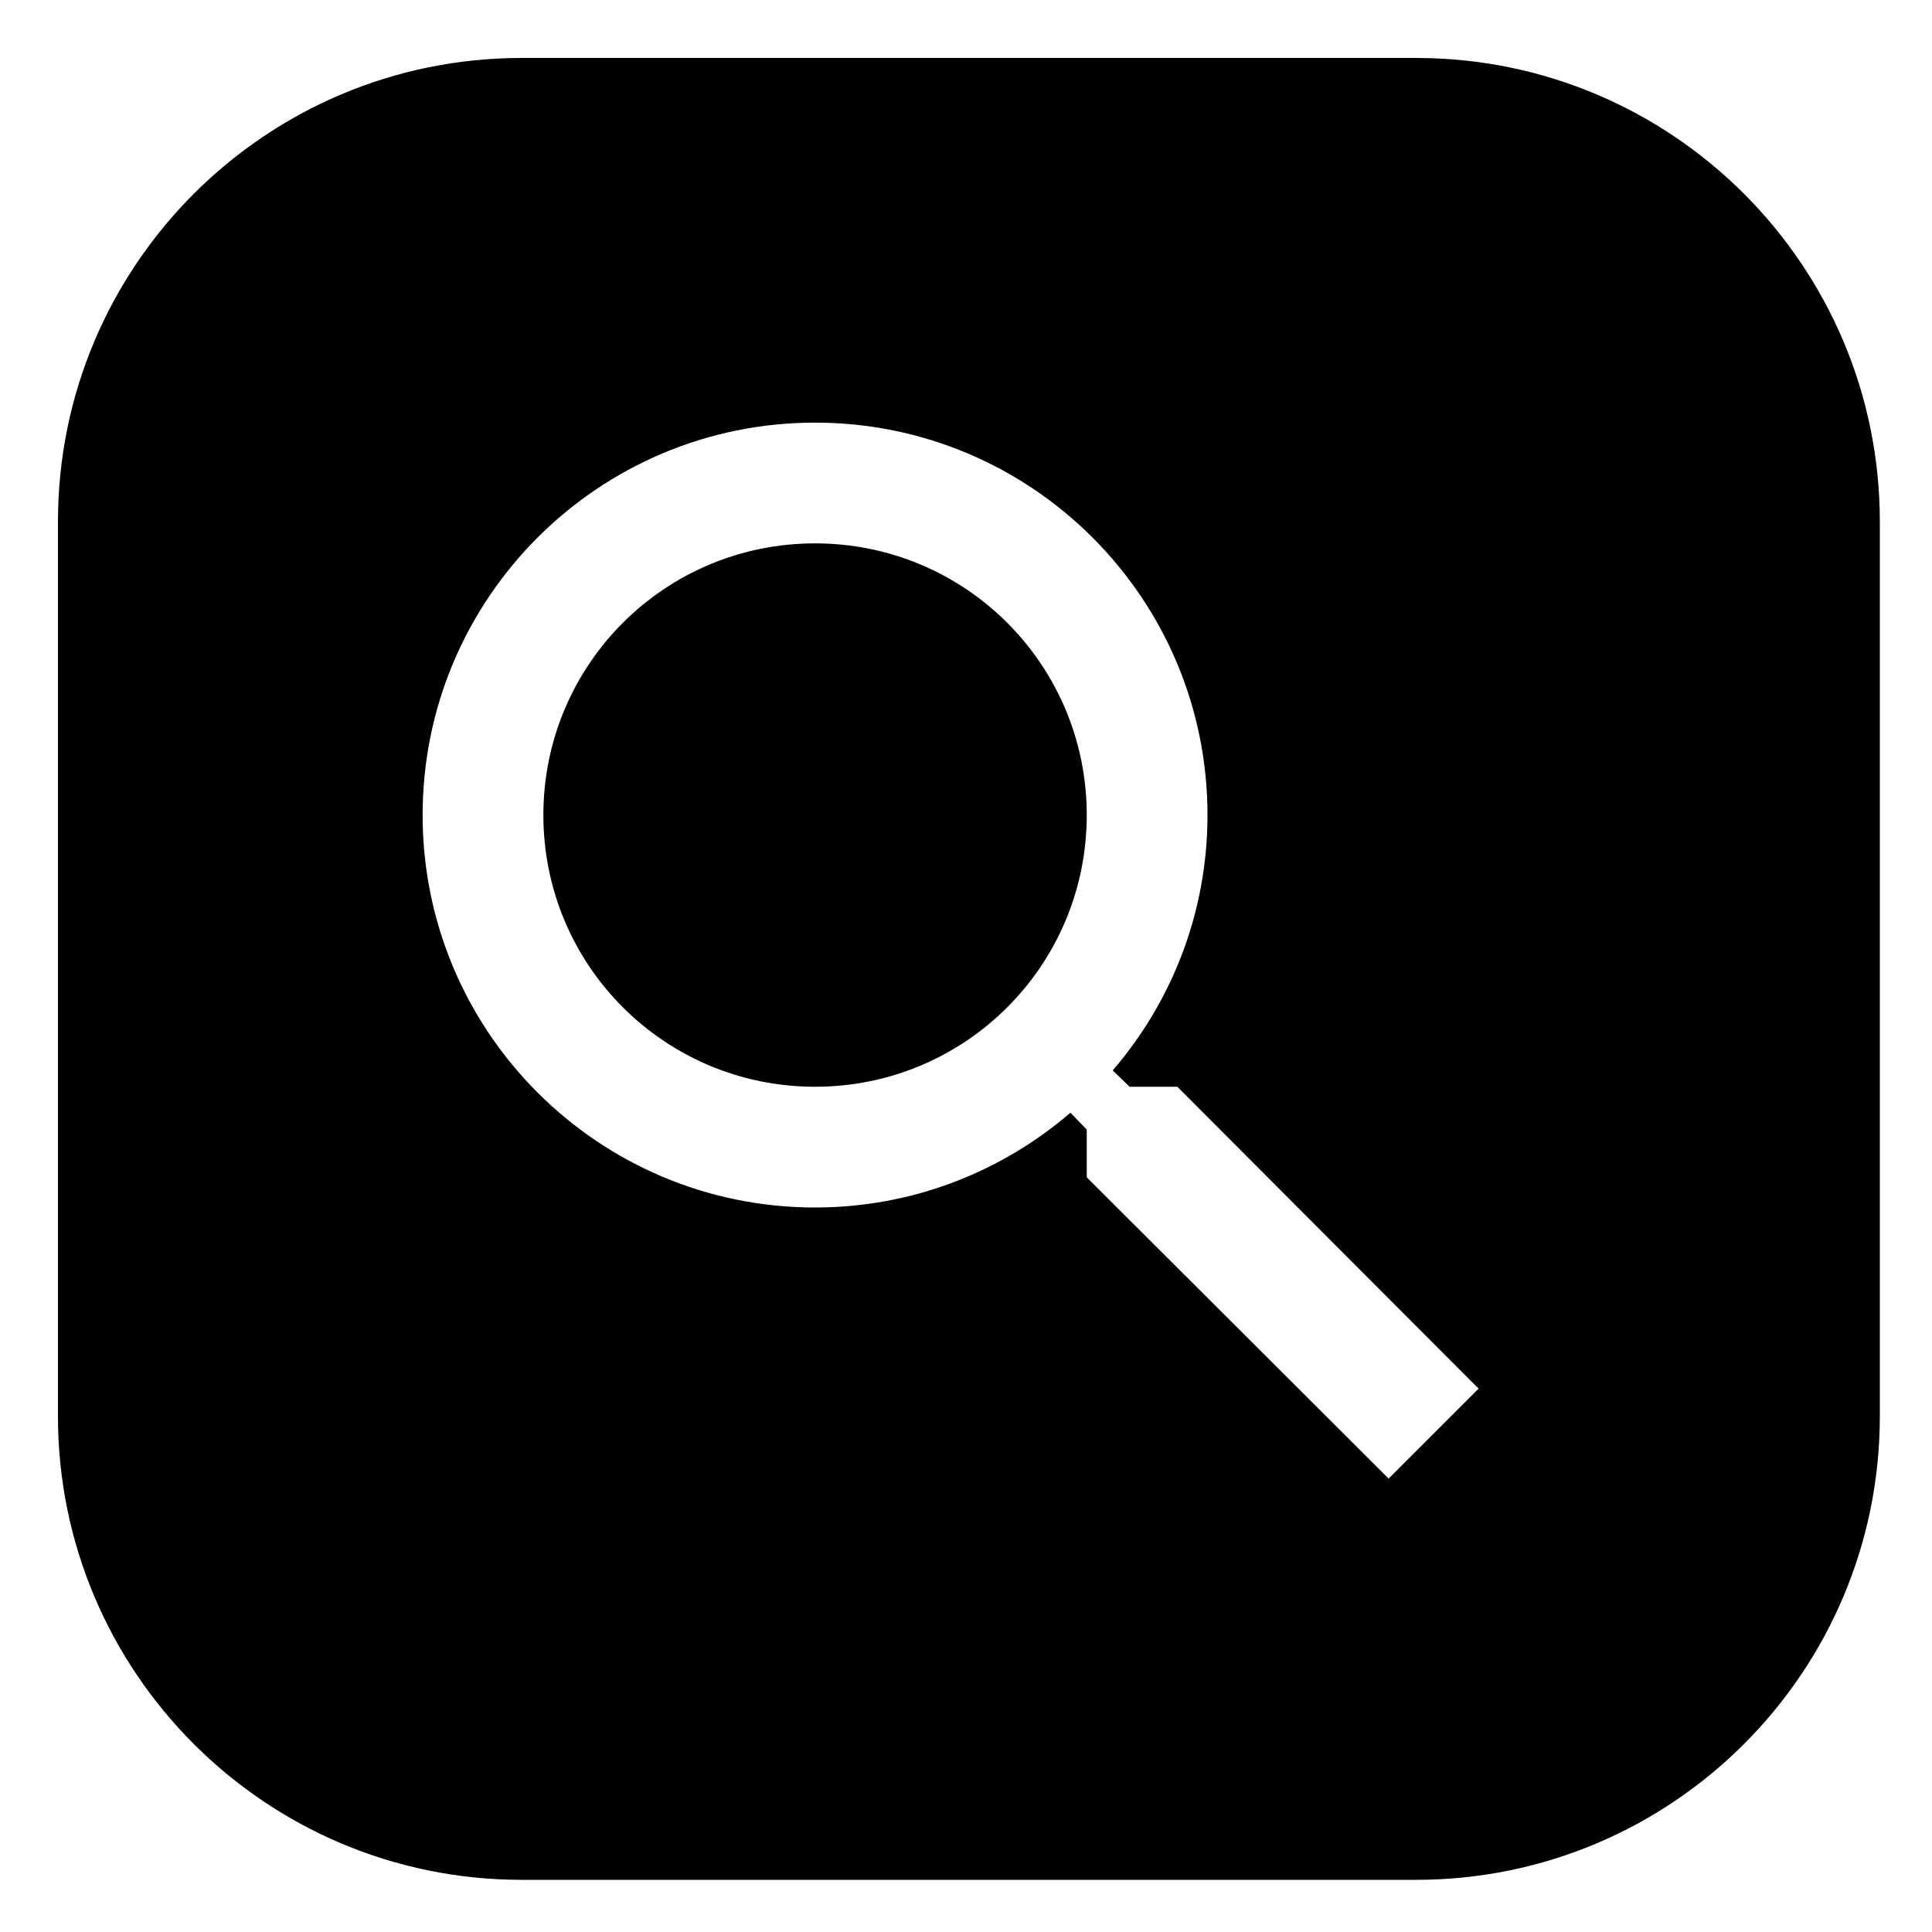
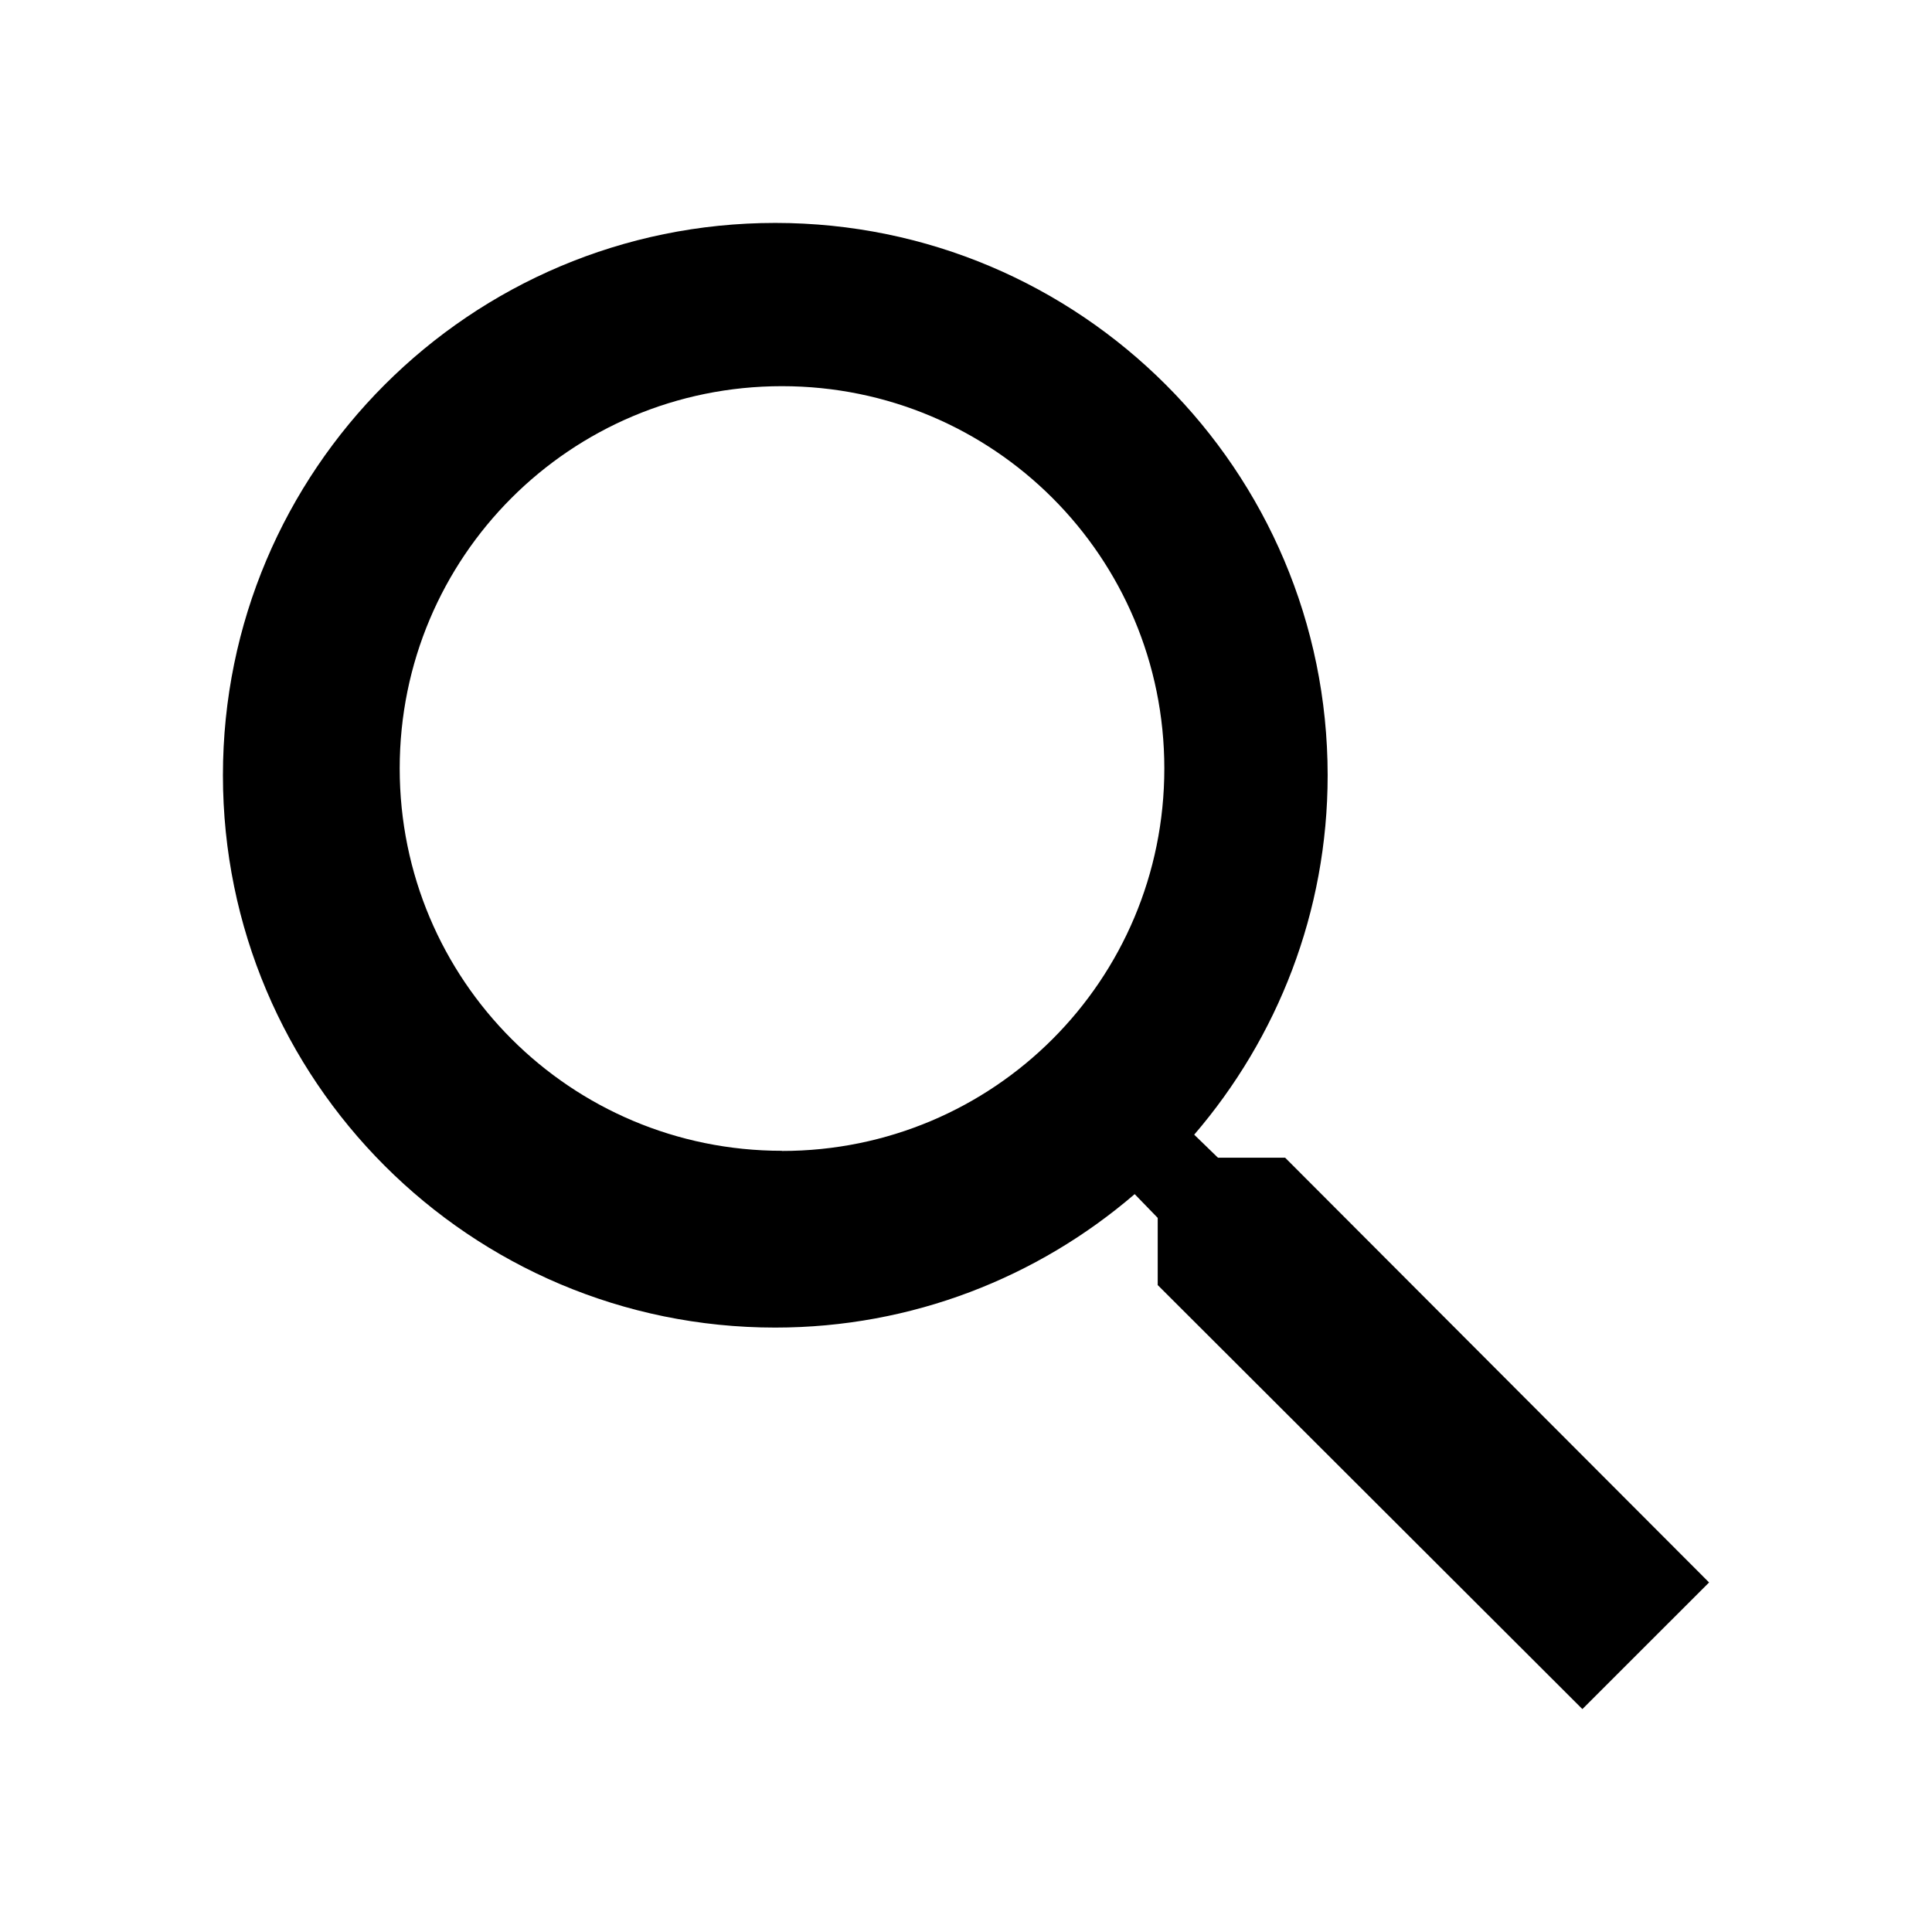
- <svg xmlns="http://www.w3.org/2000/svg" viewBox="0 0 200 200">
-   <path d="M6 54.003C6 27.493 27.497 6 54.003 6h92.594c26.51 0 48.003 21.497 48.003 48.003v92.594c0 26.51-21.497 48.003-48.003 48.003H54.003C27.493 194.6 6 173.103 6 146.597V54.003zM121.875 112.5h-4.938l-1.75-1.688C121.314 103.69 125 94.44 125 84.376c0-22.438-18.188-40.625-40.625-40.625-22.438 0-40.625 18.188-40.625 40.625C43.75 106.813 61.938 125 84.375 125c10.063 0 19.313-3.688 26.438-9.813l1.687 1.75v4.938l31.25 31.188 9.313-9.313-31.188-31.25zm-37.5 0c-15.563 0-28.125-12.563-28.125-28.125 0-15.563 12.563-28.125 28.125-28.125 15.563 0 28.125 12.563 28.125 28.125 0 15.563-12.563 28.125-28.125 28.125z" fill-rule="evenodd" />
+ <svg xmlns="http://www.w3.org/2000/svg" viewBox="0 0 26 26">
+   <path d="M17.294 15.58h-.903l-.32-.31c1.12-1.304 1.796-2.996 1.796-4.837C17.866 6.328 14.538 3 10.433 3S3 6.328 3 10.433s3.328 7.433 7.433 7.433c1.84 0 3.533-.675 4.837-1.796l.31.32v.904L21.295 23 23 21.296l-5.706-5.717zm-6.77-.093c-2.847 0-5.145-2.298-5.145-5.146 0-2.846 2.297-5.144 5.144-5.144 2.848 0 5.146 2.298 5.146 5.145 0 2.85-2.298 5.147-5.146 5.147z" fill-rule="evenodd" />
</svg>
